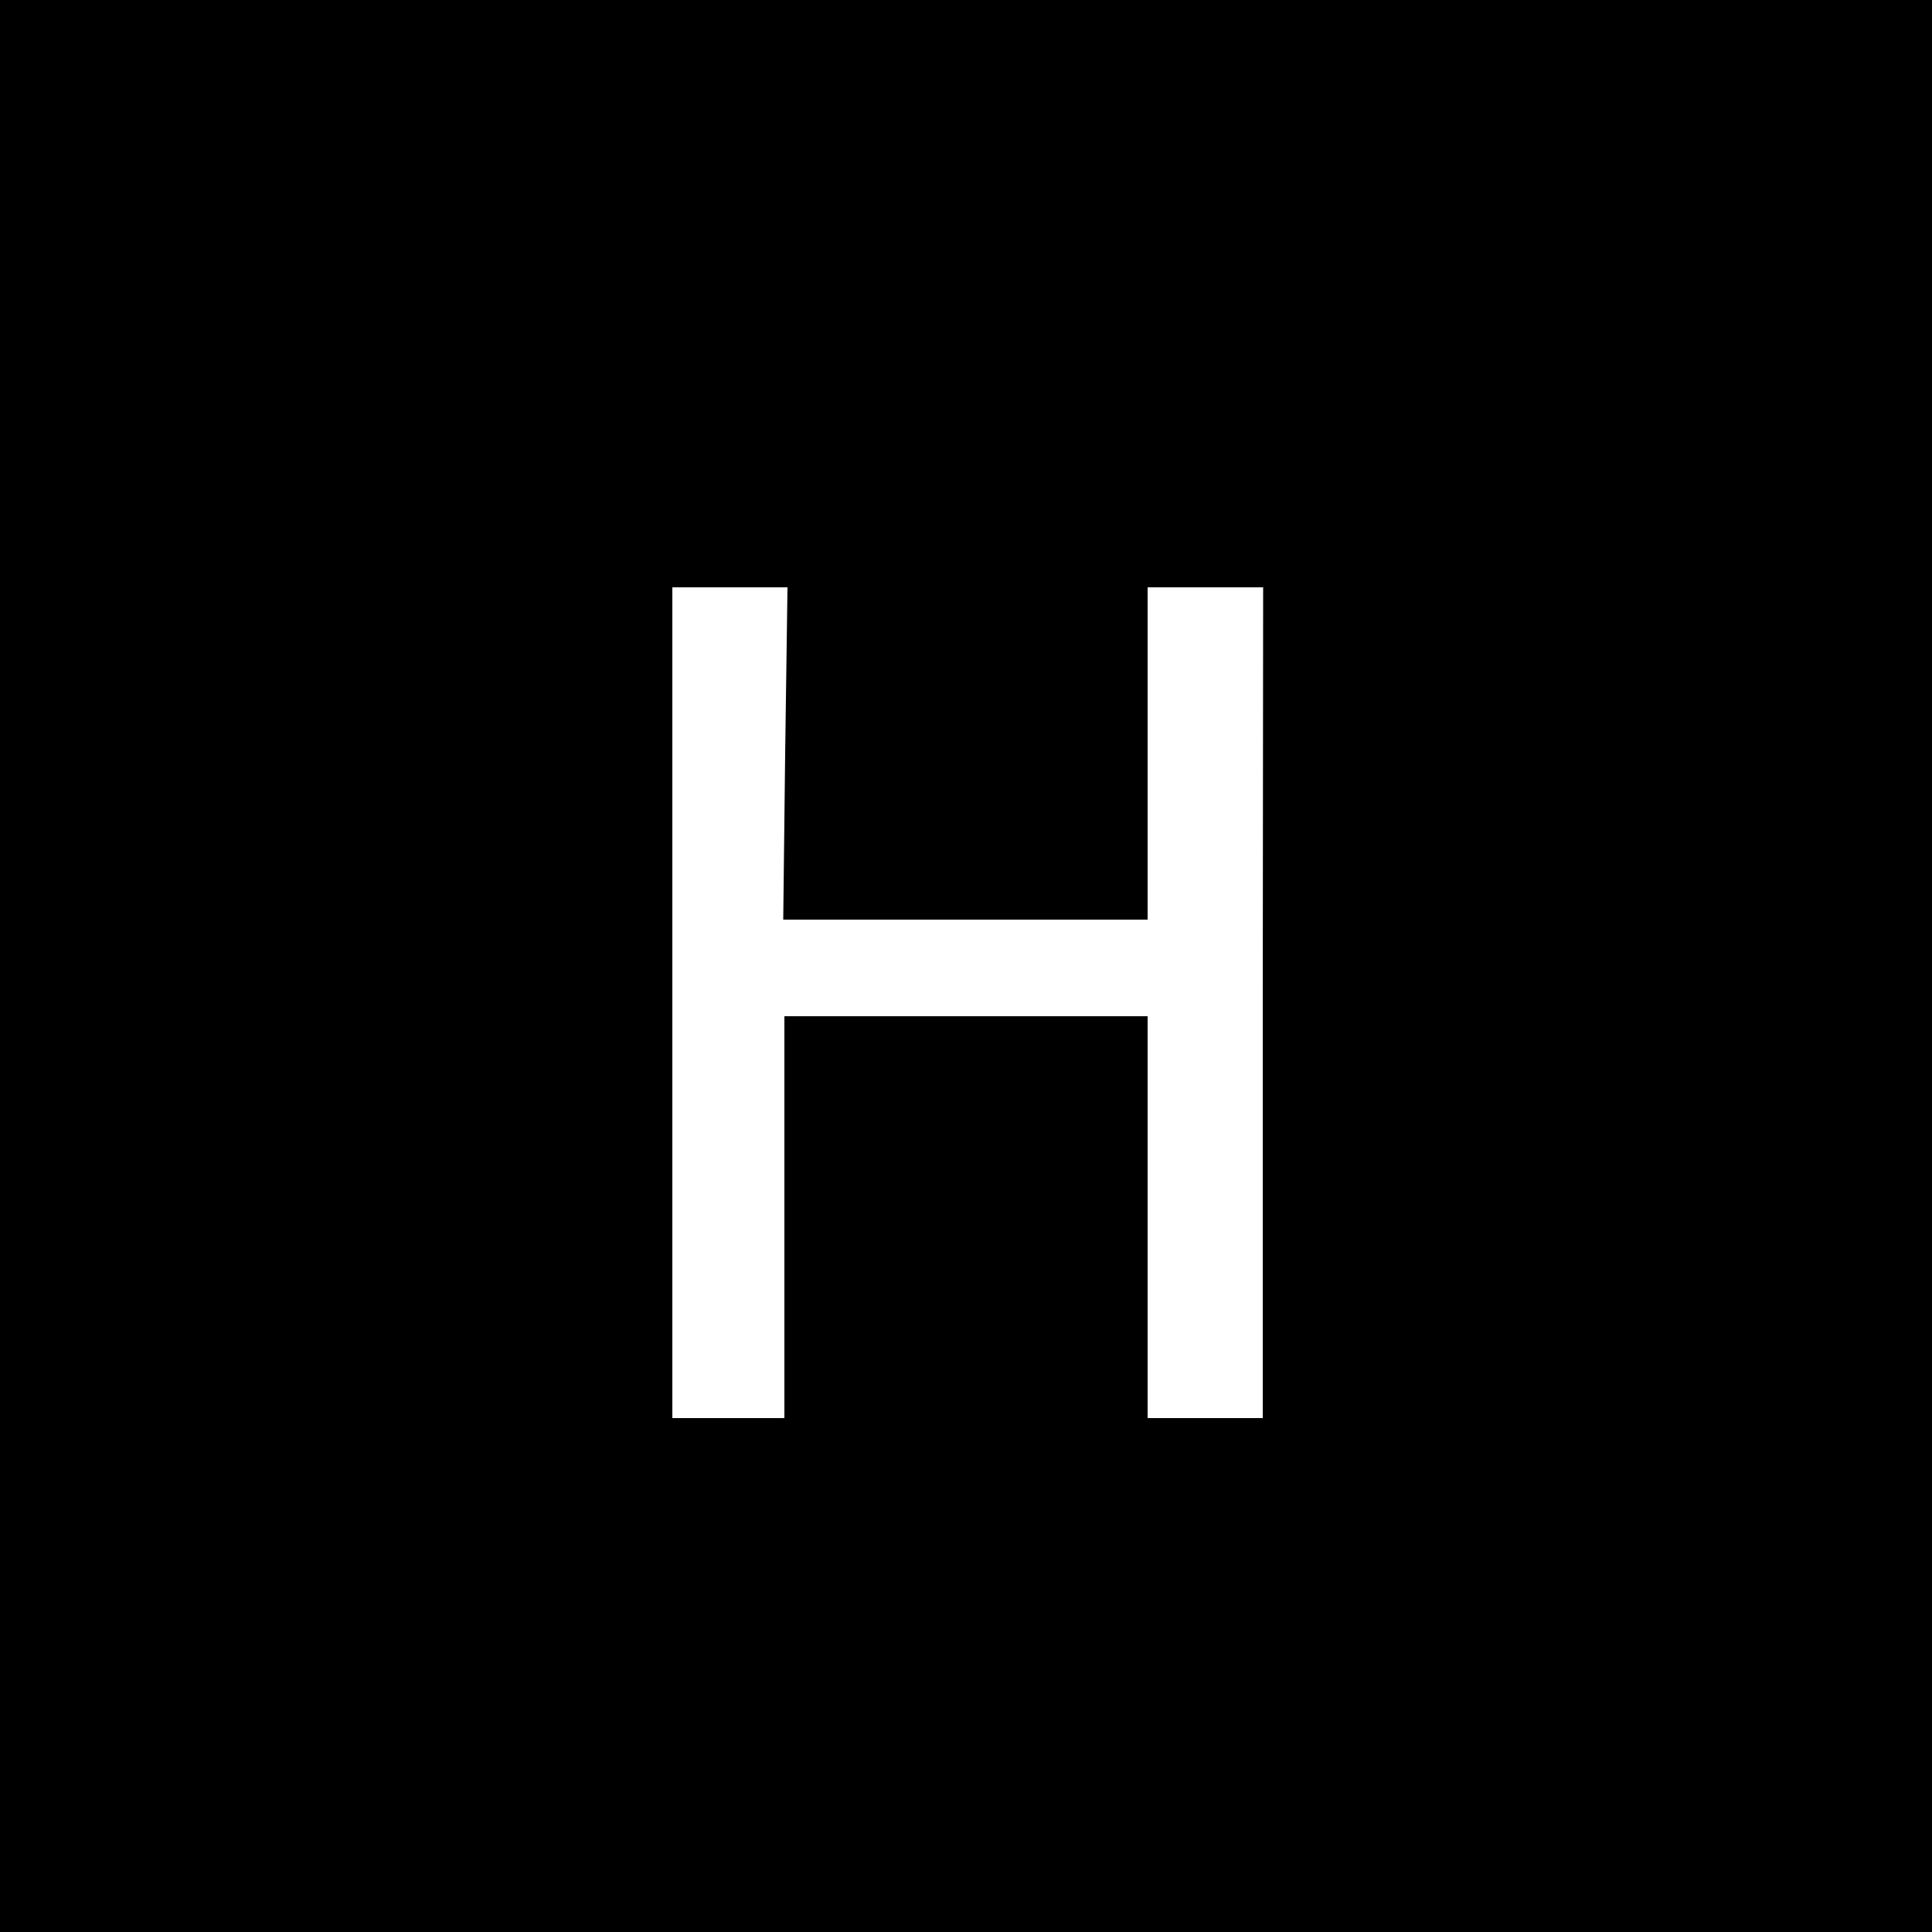
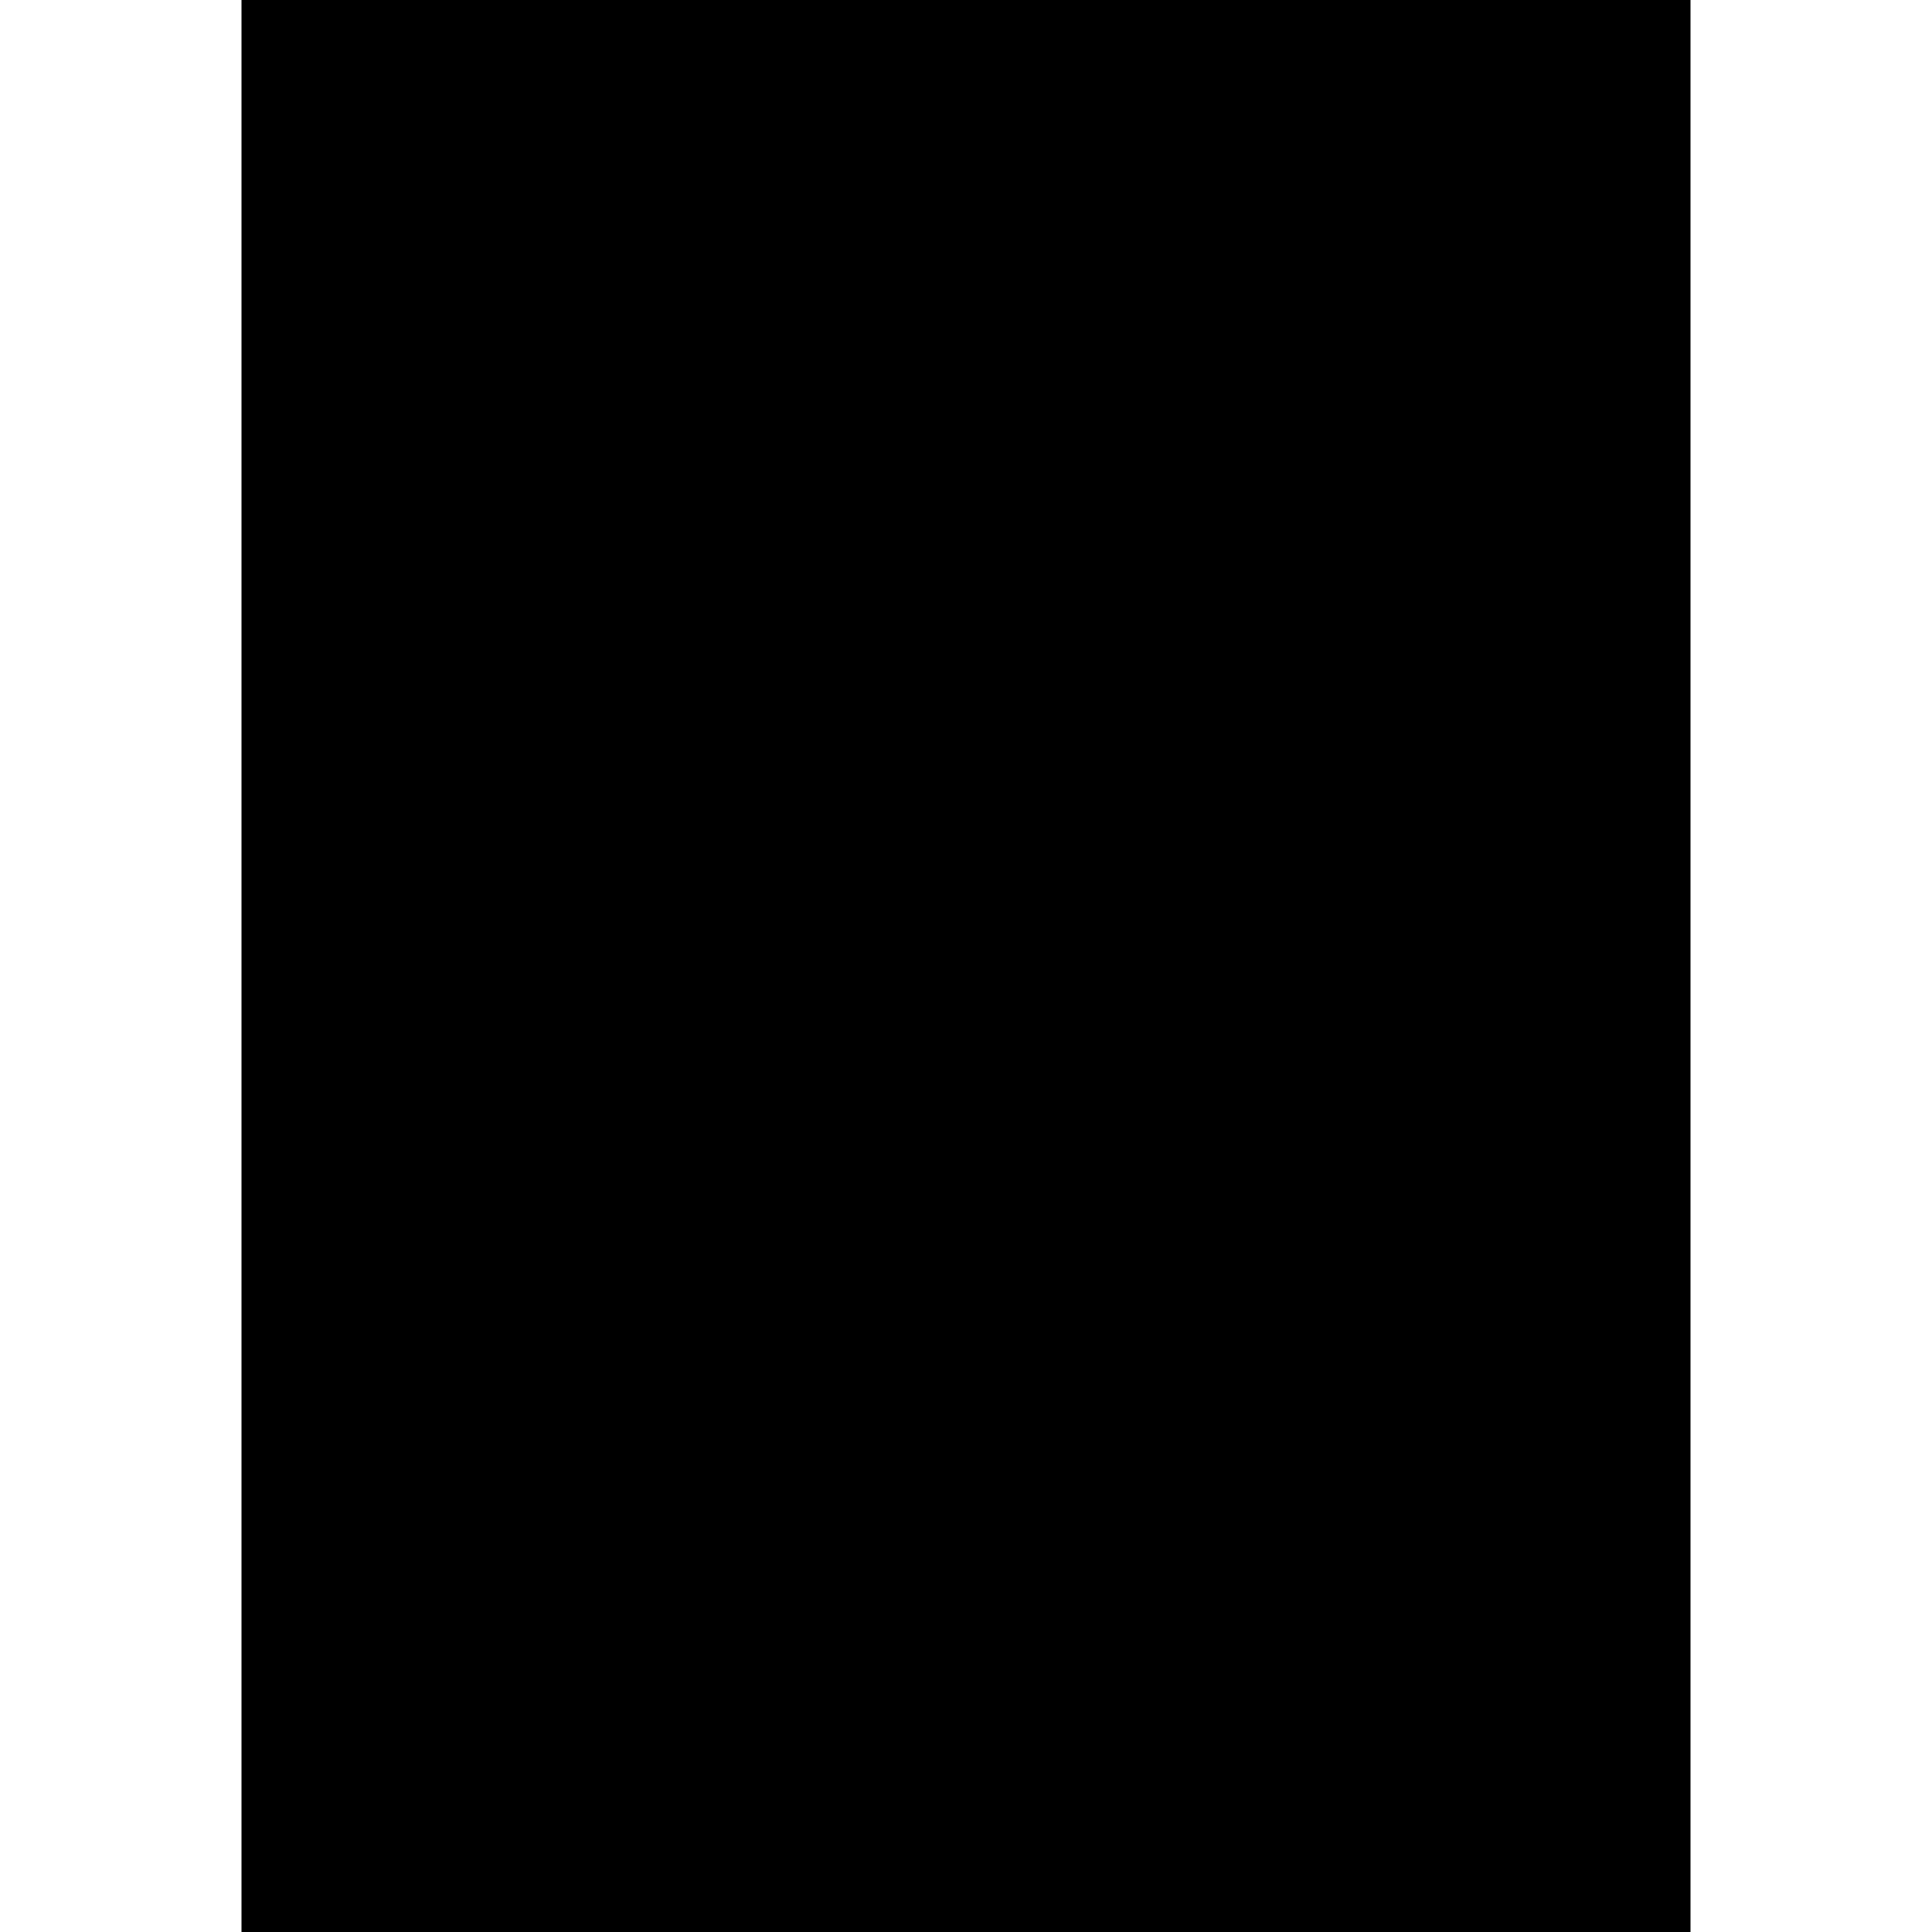
- <svg xmlns="http://www.w3.org/2000/svg" version="1" width="666.667" height="666.667" viewBox="0 0 500 500">
-   <path d="M0 250v250h500V0H0v250zm203.2-55l-.5 43H297v-86h29.9l-.1 107.5V367H297V263h-94v104h-29V152h29.8l-.6 43z" />
+ <svg xmlns="http://www.w3.org/2000/svg" version="1.0" width="1280pt" height="1280pt" viewBox="0 0 1280 1280" preserveAspectRatio="xMidYMid meet">
+   <g transform="translate(0,1280) scale(0.1,-0.1)" fill="#000000" stroke="none">
+     <path d="M1600 6400 l0 -6400 4800 0 4800 0 0 6400 0 6400 -4800 0 -4800 0 0 -6400z" />
+   </g>
</svg>
